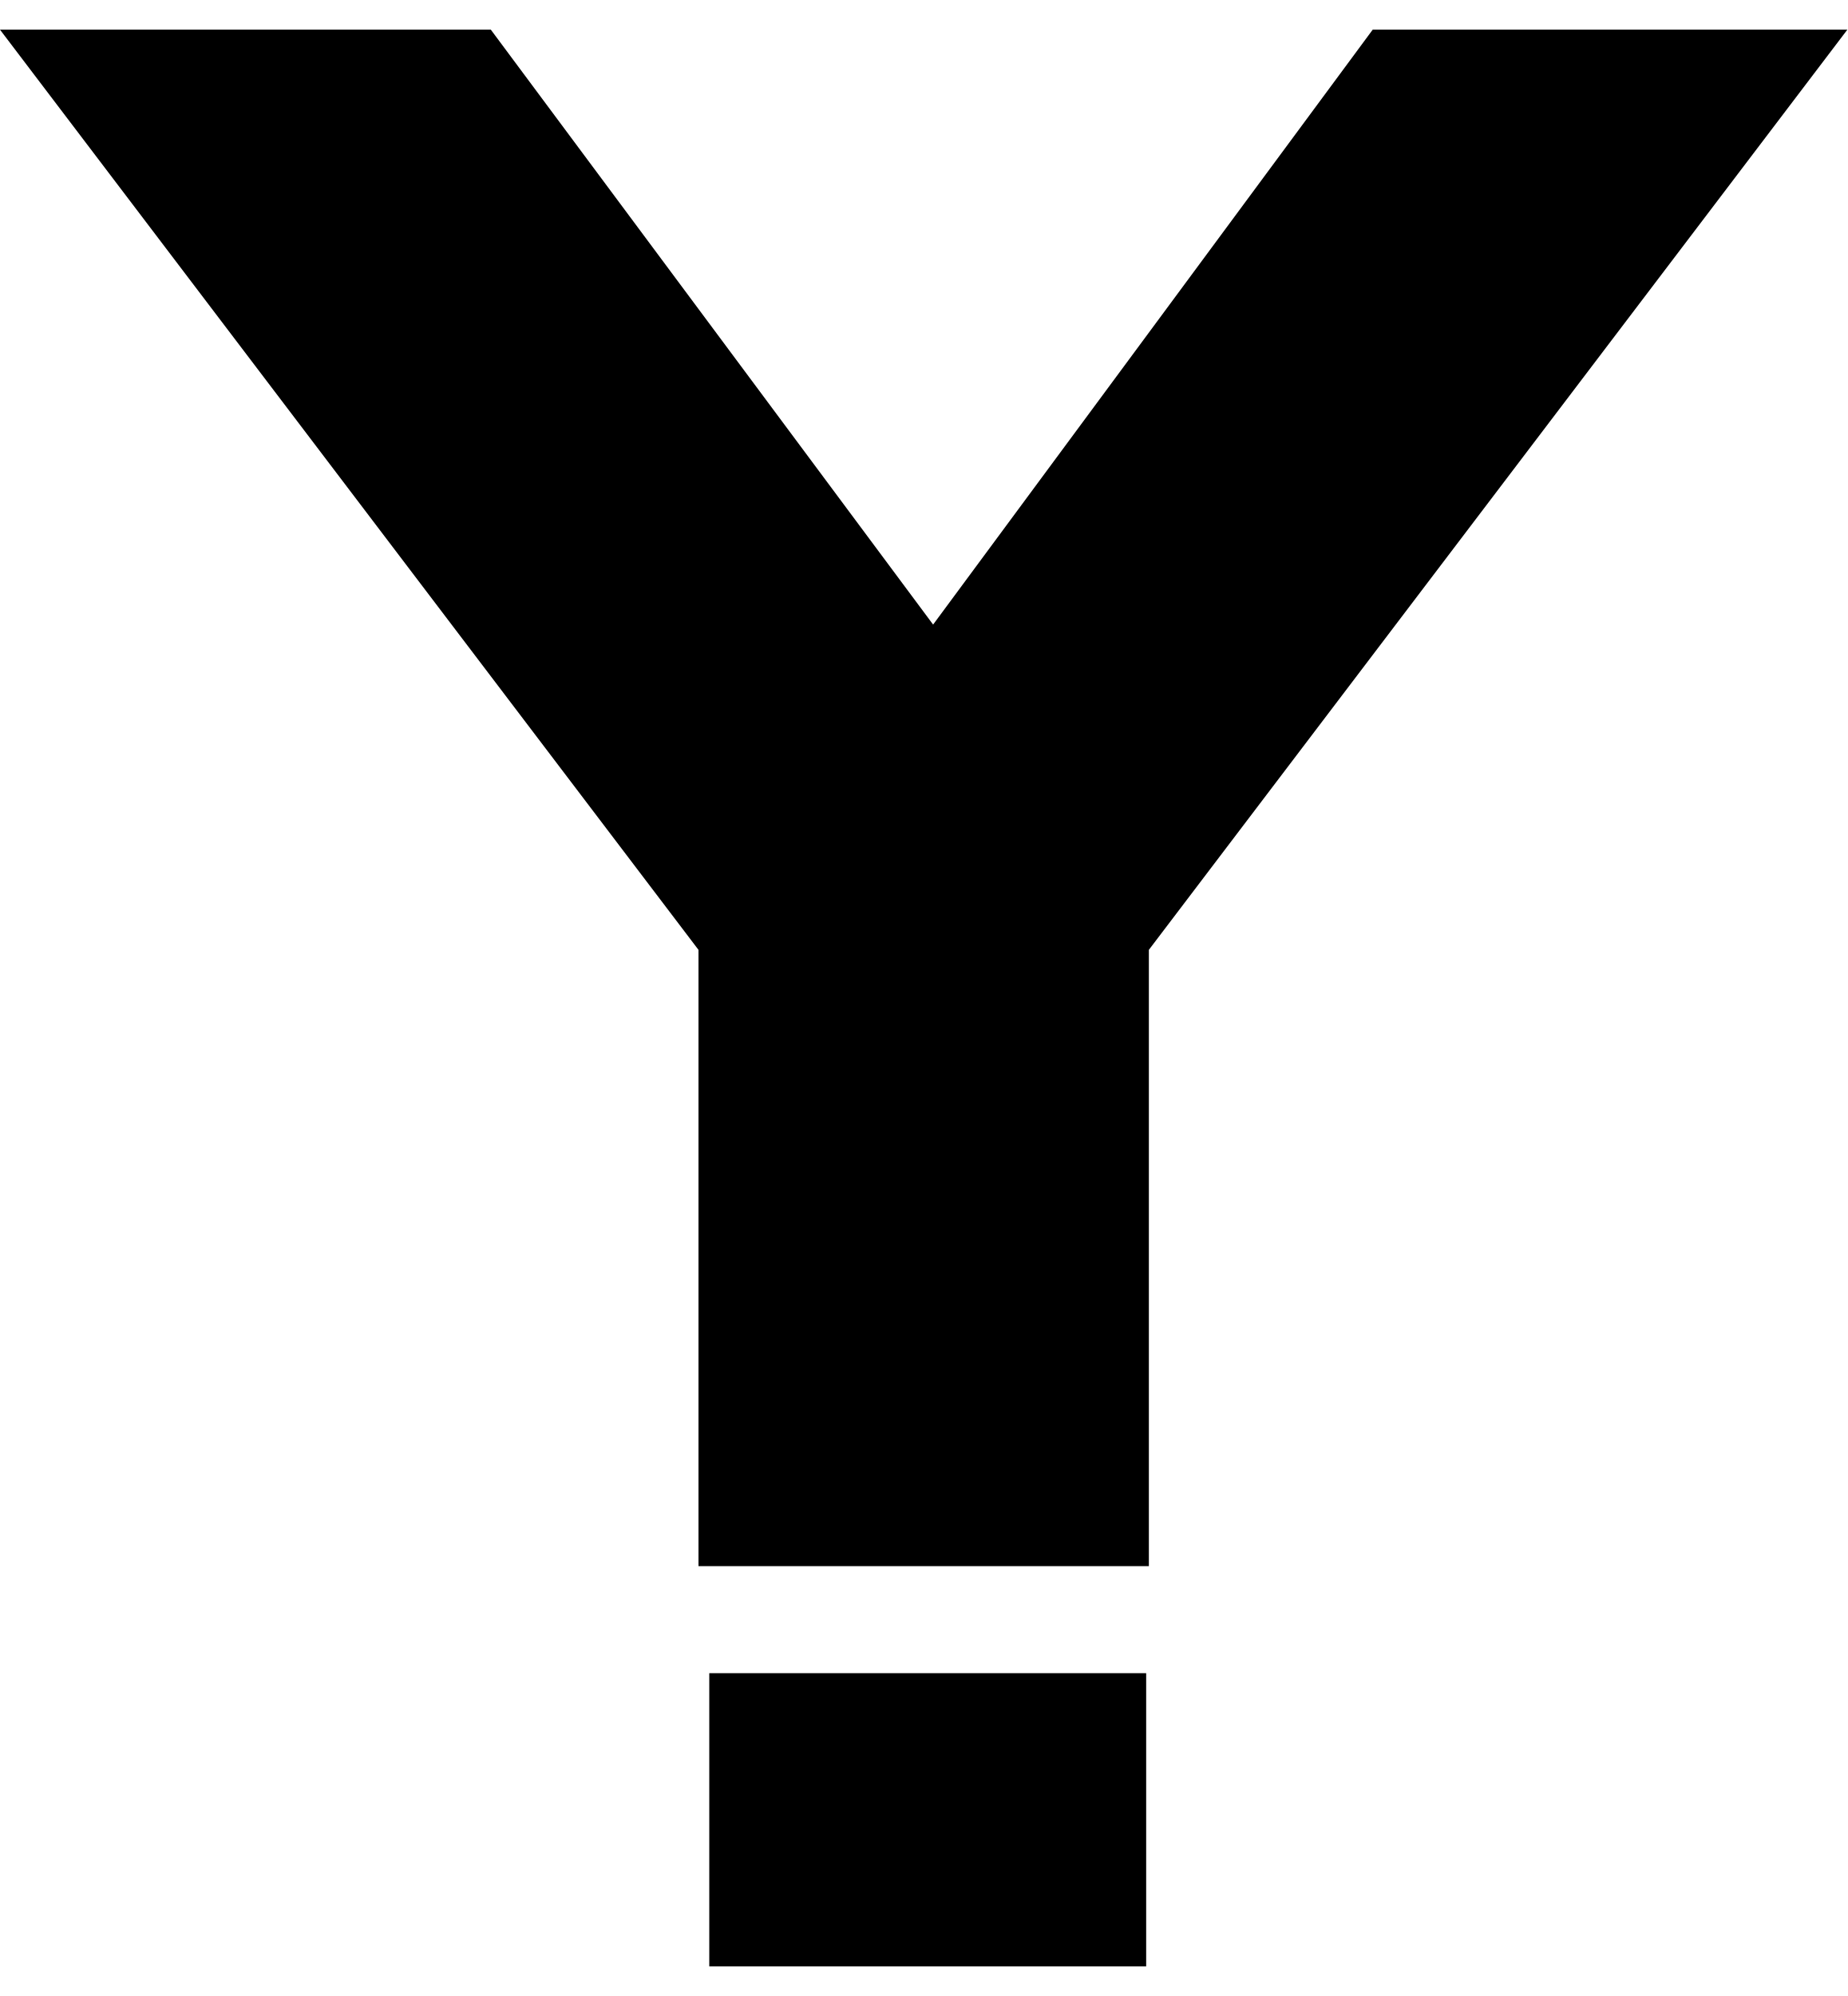
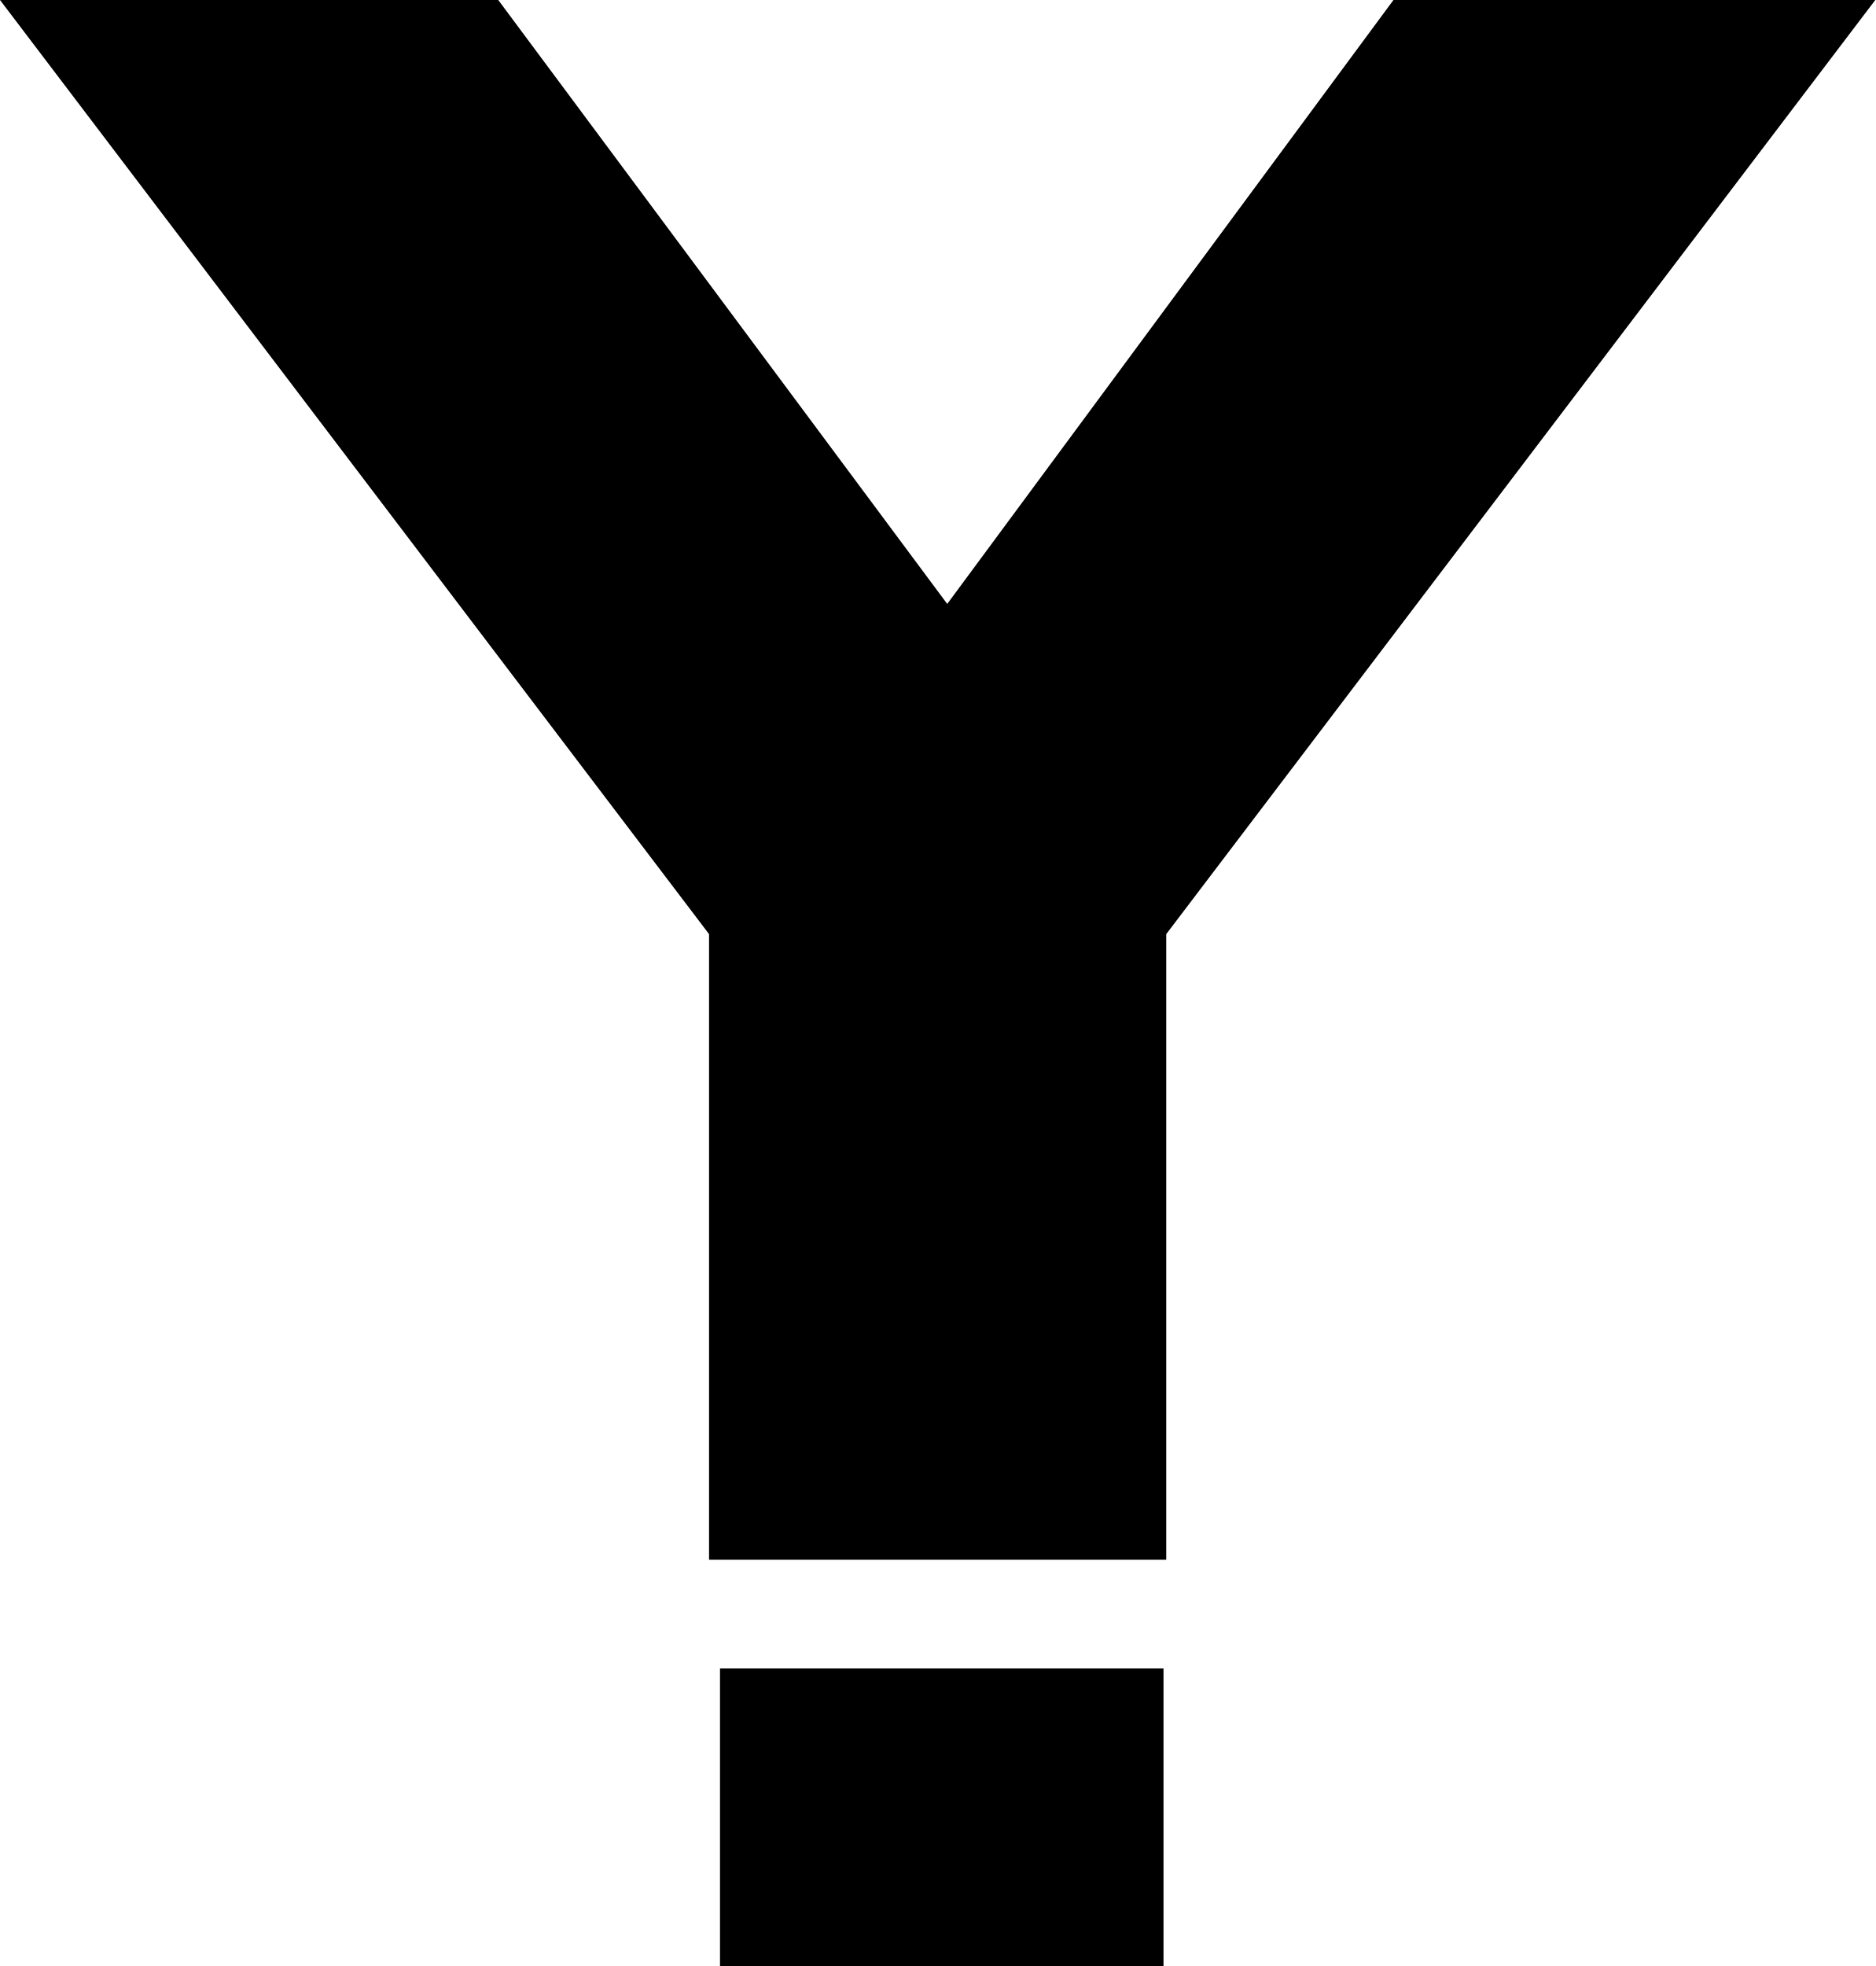
- <svg xmlns="http://www.w3.org/2000/svg" width="685" height="740" version="1.1" viewBox="0 0 685 740" preserveAspectRatio="none">
+ <svg xmlns="http://www.w3.org/2000/svg" width="685" height="718" version="1.1" viewBox="0 0 685 718" preserveAspectRatio="none">
  <g>
    <g id="Layer_1">
-       <path d="M263,620.308v108.692h162v-108.692h-162ZM509,11l-163,220.557L182,11H0l259,341.149v228.491h167v-228.491L685,11h-176Z" />
+       <g id="Layer_1-2" data-name="Layer_1">
+         <path d="M263,609.308v108.692h162v-108.692h-162ZM509,0l-163,220.557L182,0H0l259,341.149v228.491h167v-228.491L685,0h-176Z" />
+       </g>
    </g>
  </g>
</svg>
